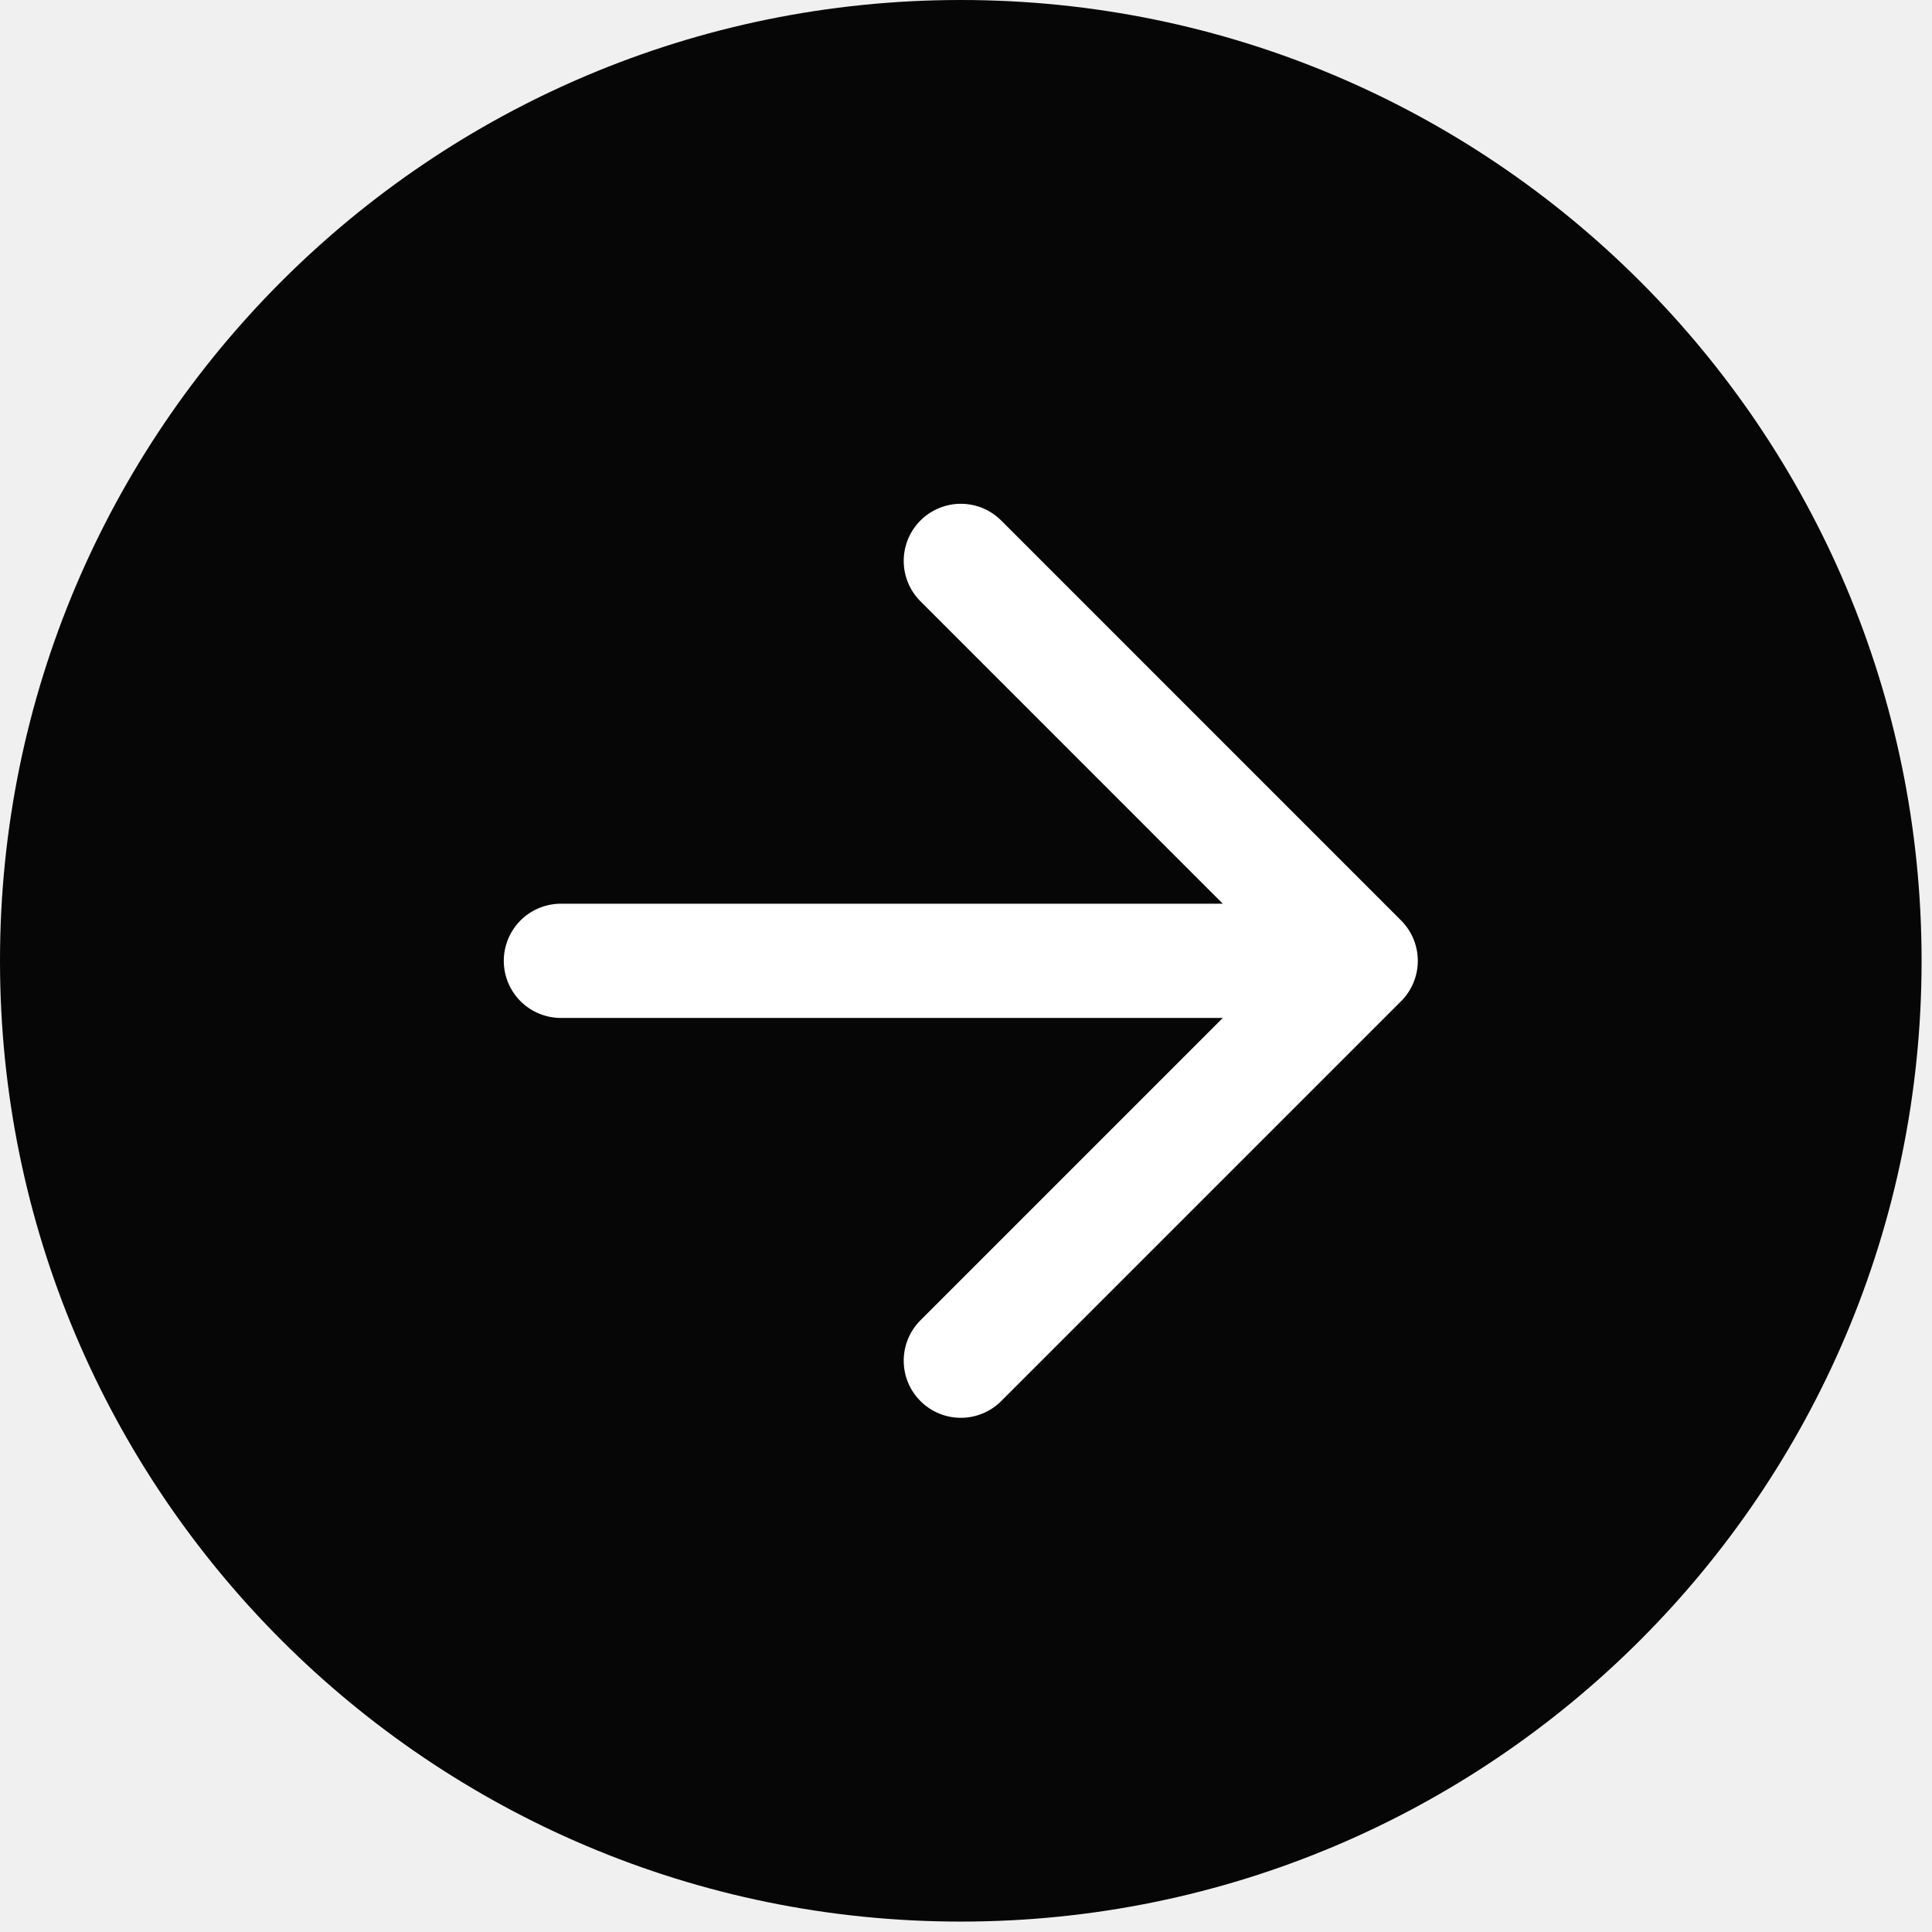
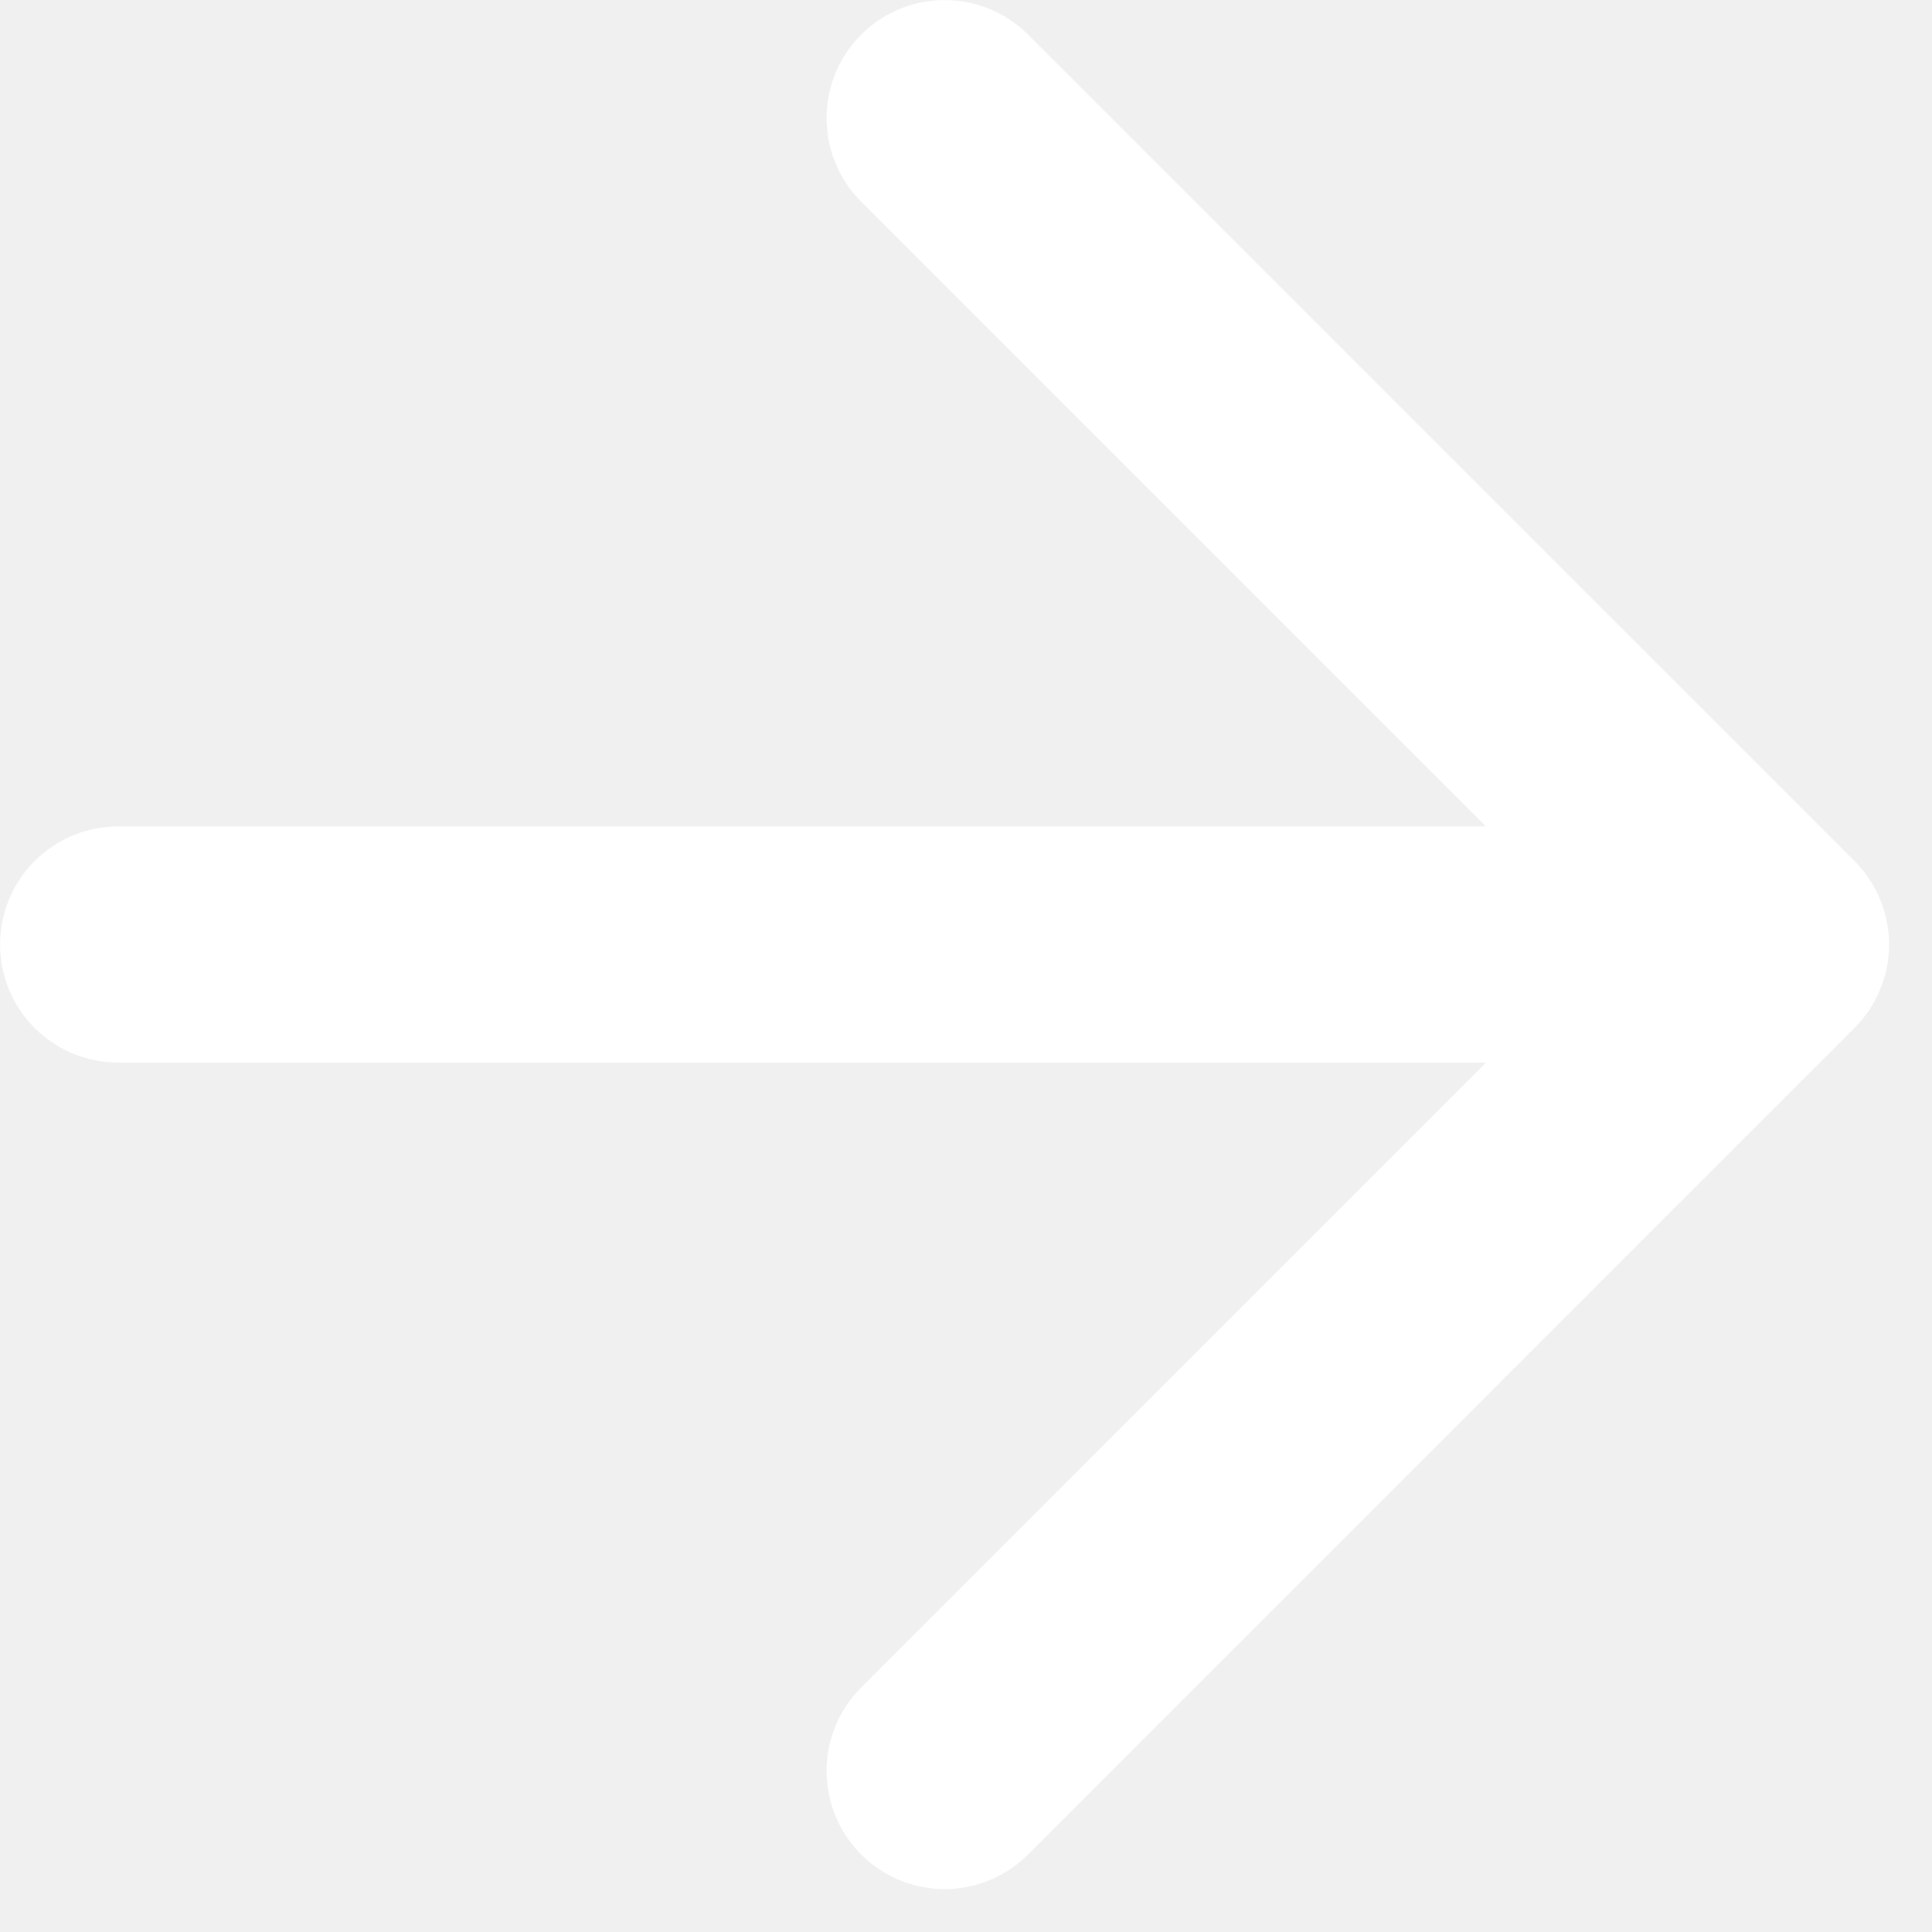
- <svg xmlns="http://www.w3.org/2000/svg" width="31" height="31" viewBox="0 0 31 31" fill="none">
-   <rect width="30.833" height="30.833" rx="15.417" fill="#060606" />
-   <path d="M9 15.417H21.833M15.417 21.833L21.833 15.417L15.417 9" stroke="white" stroke-width="1.833" stroke-linecap="round" stroke-linejoin="round" />
+ <svg xmlns="http://www.w3.org/2000/svg" width="15" height="15" viewBox="0 0 15 15" fill="none">
+   <path d="M0.917 7.333H13.75M7.334 13.75L13.75 7.333L7.334 0.917" stroke="white" stroke-width="1.833" stroke-linecap="round" stroke-linejoin="round" />
</svg>
